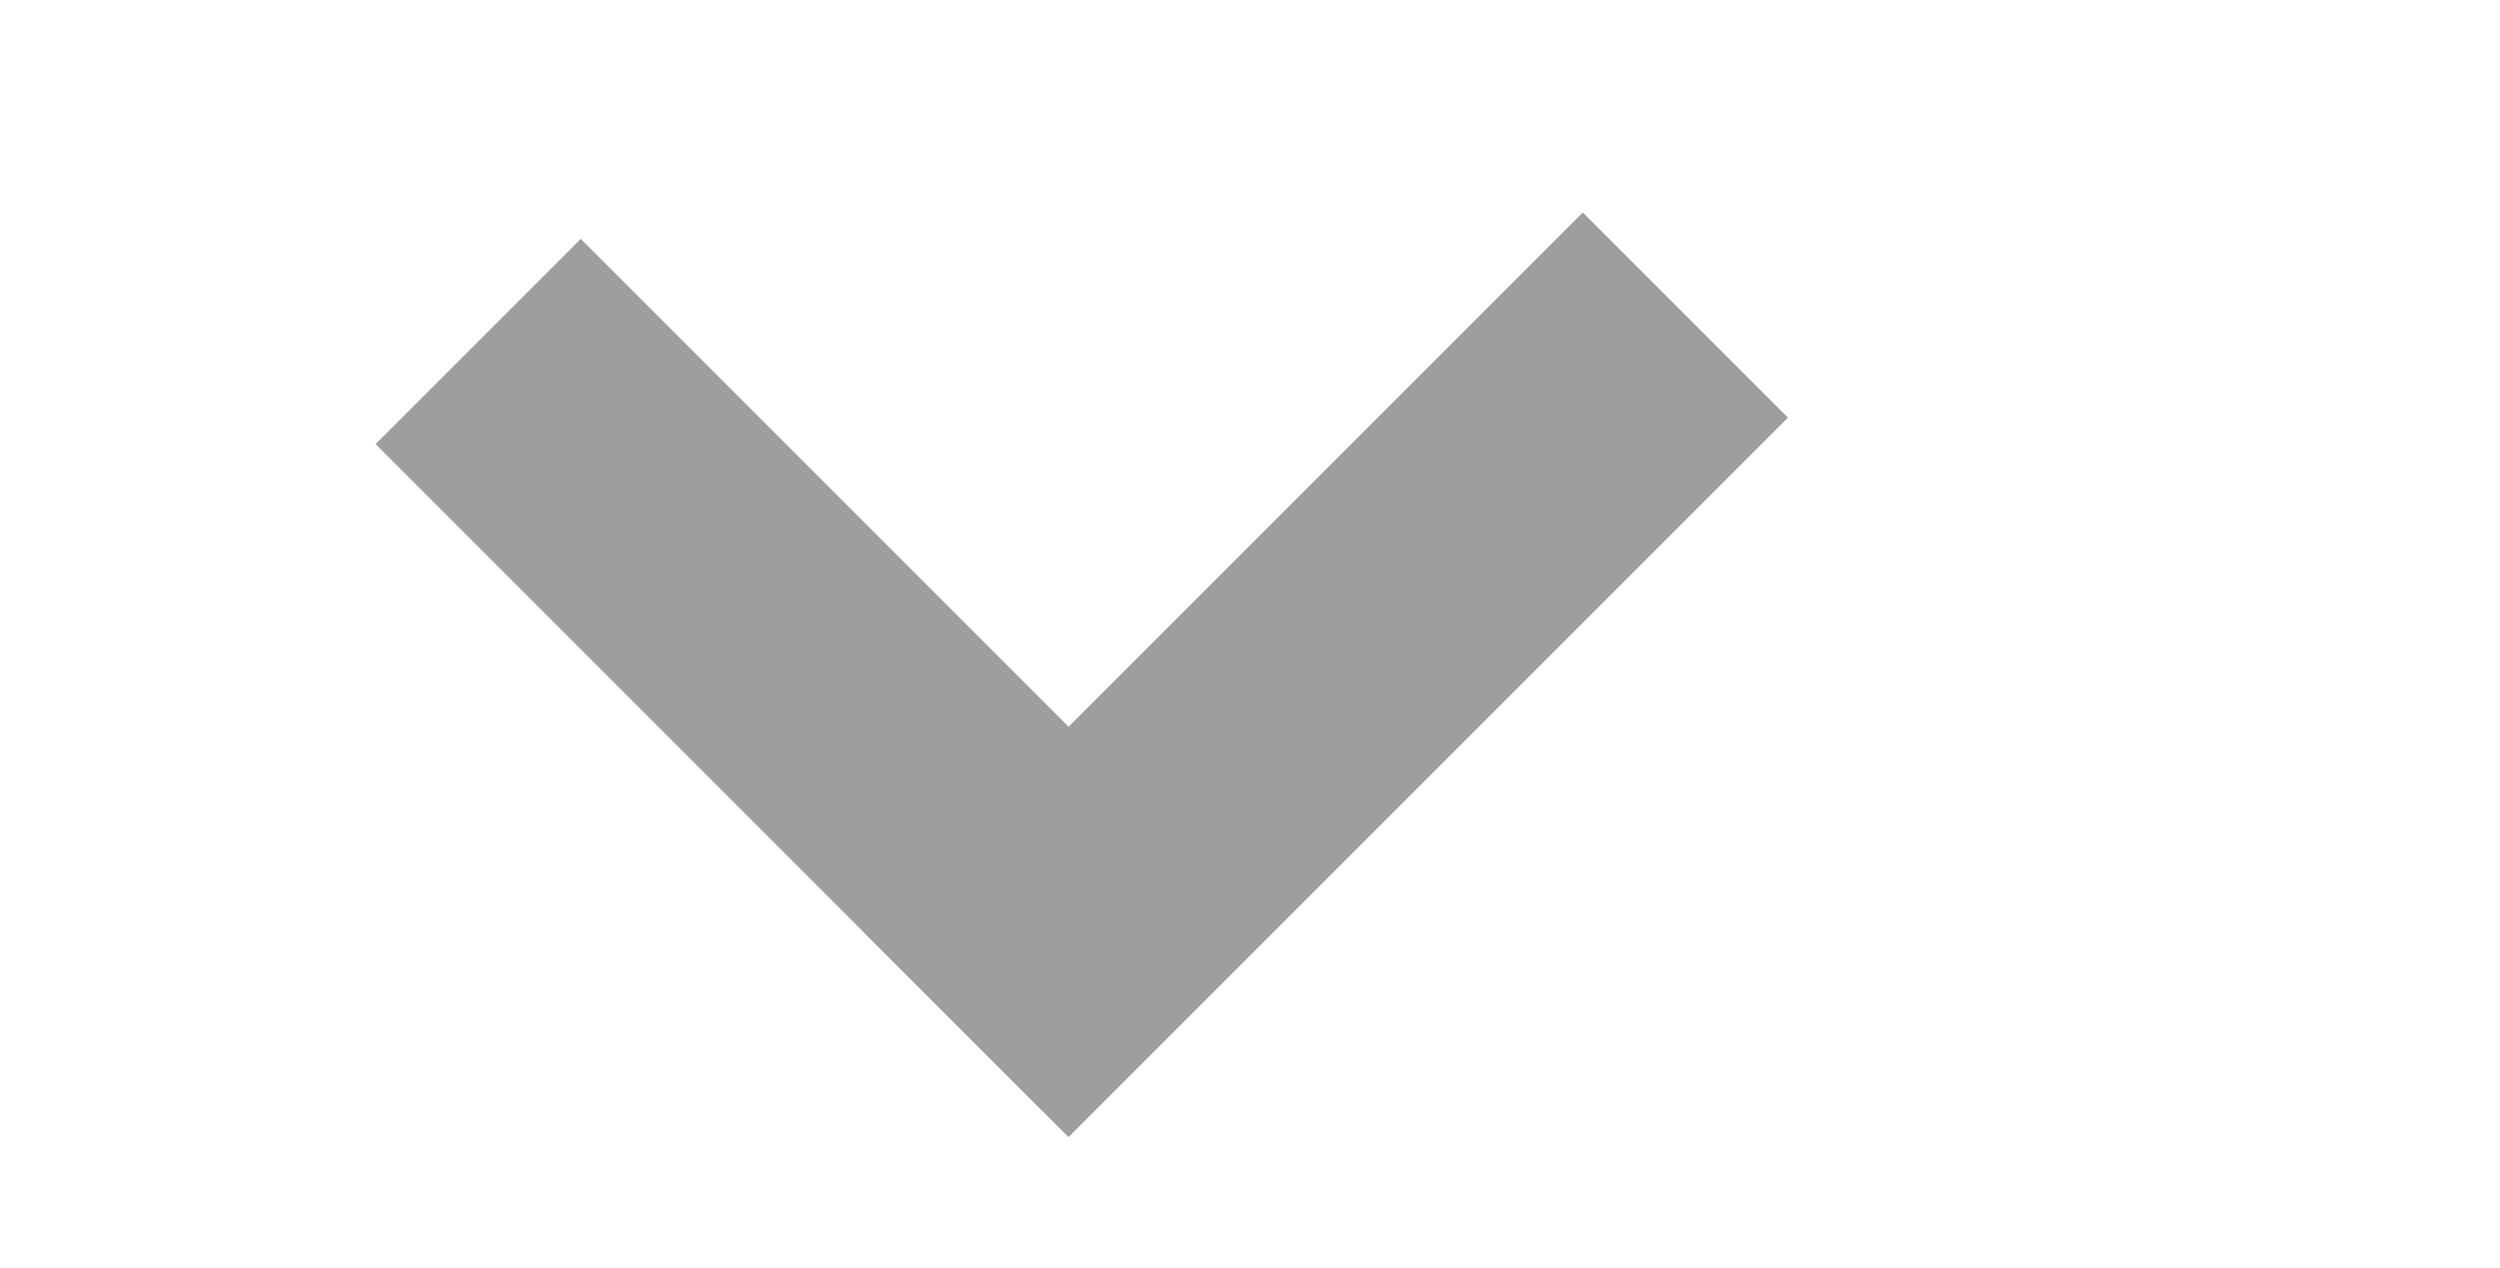
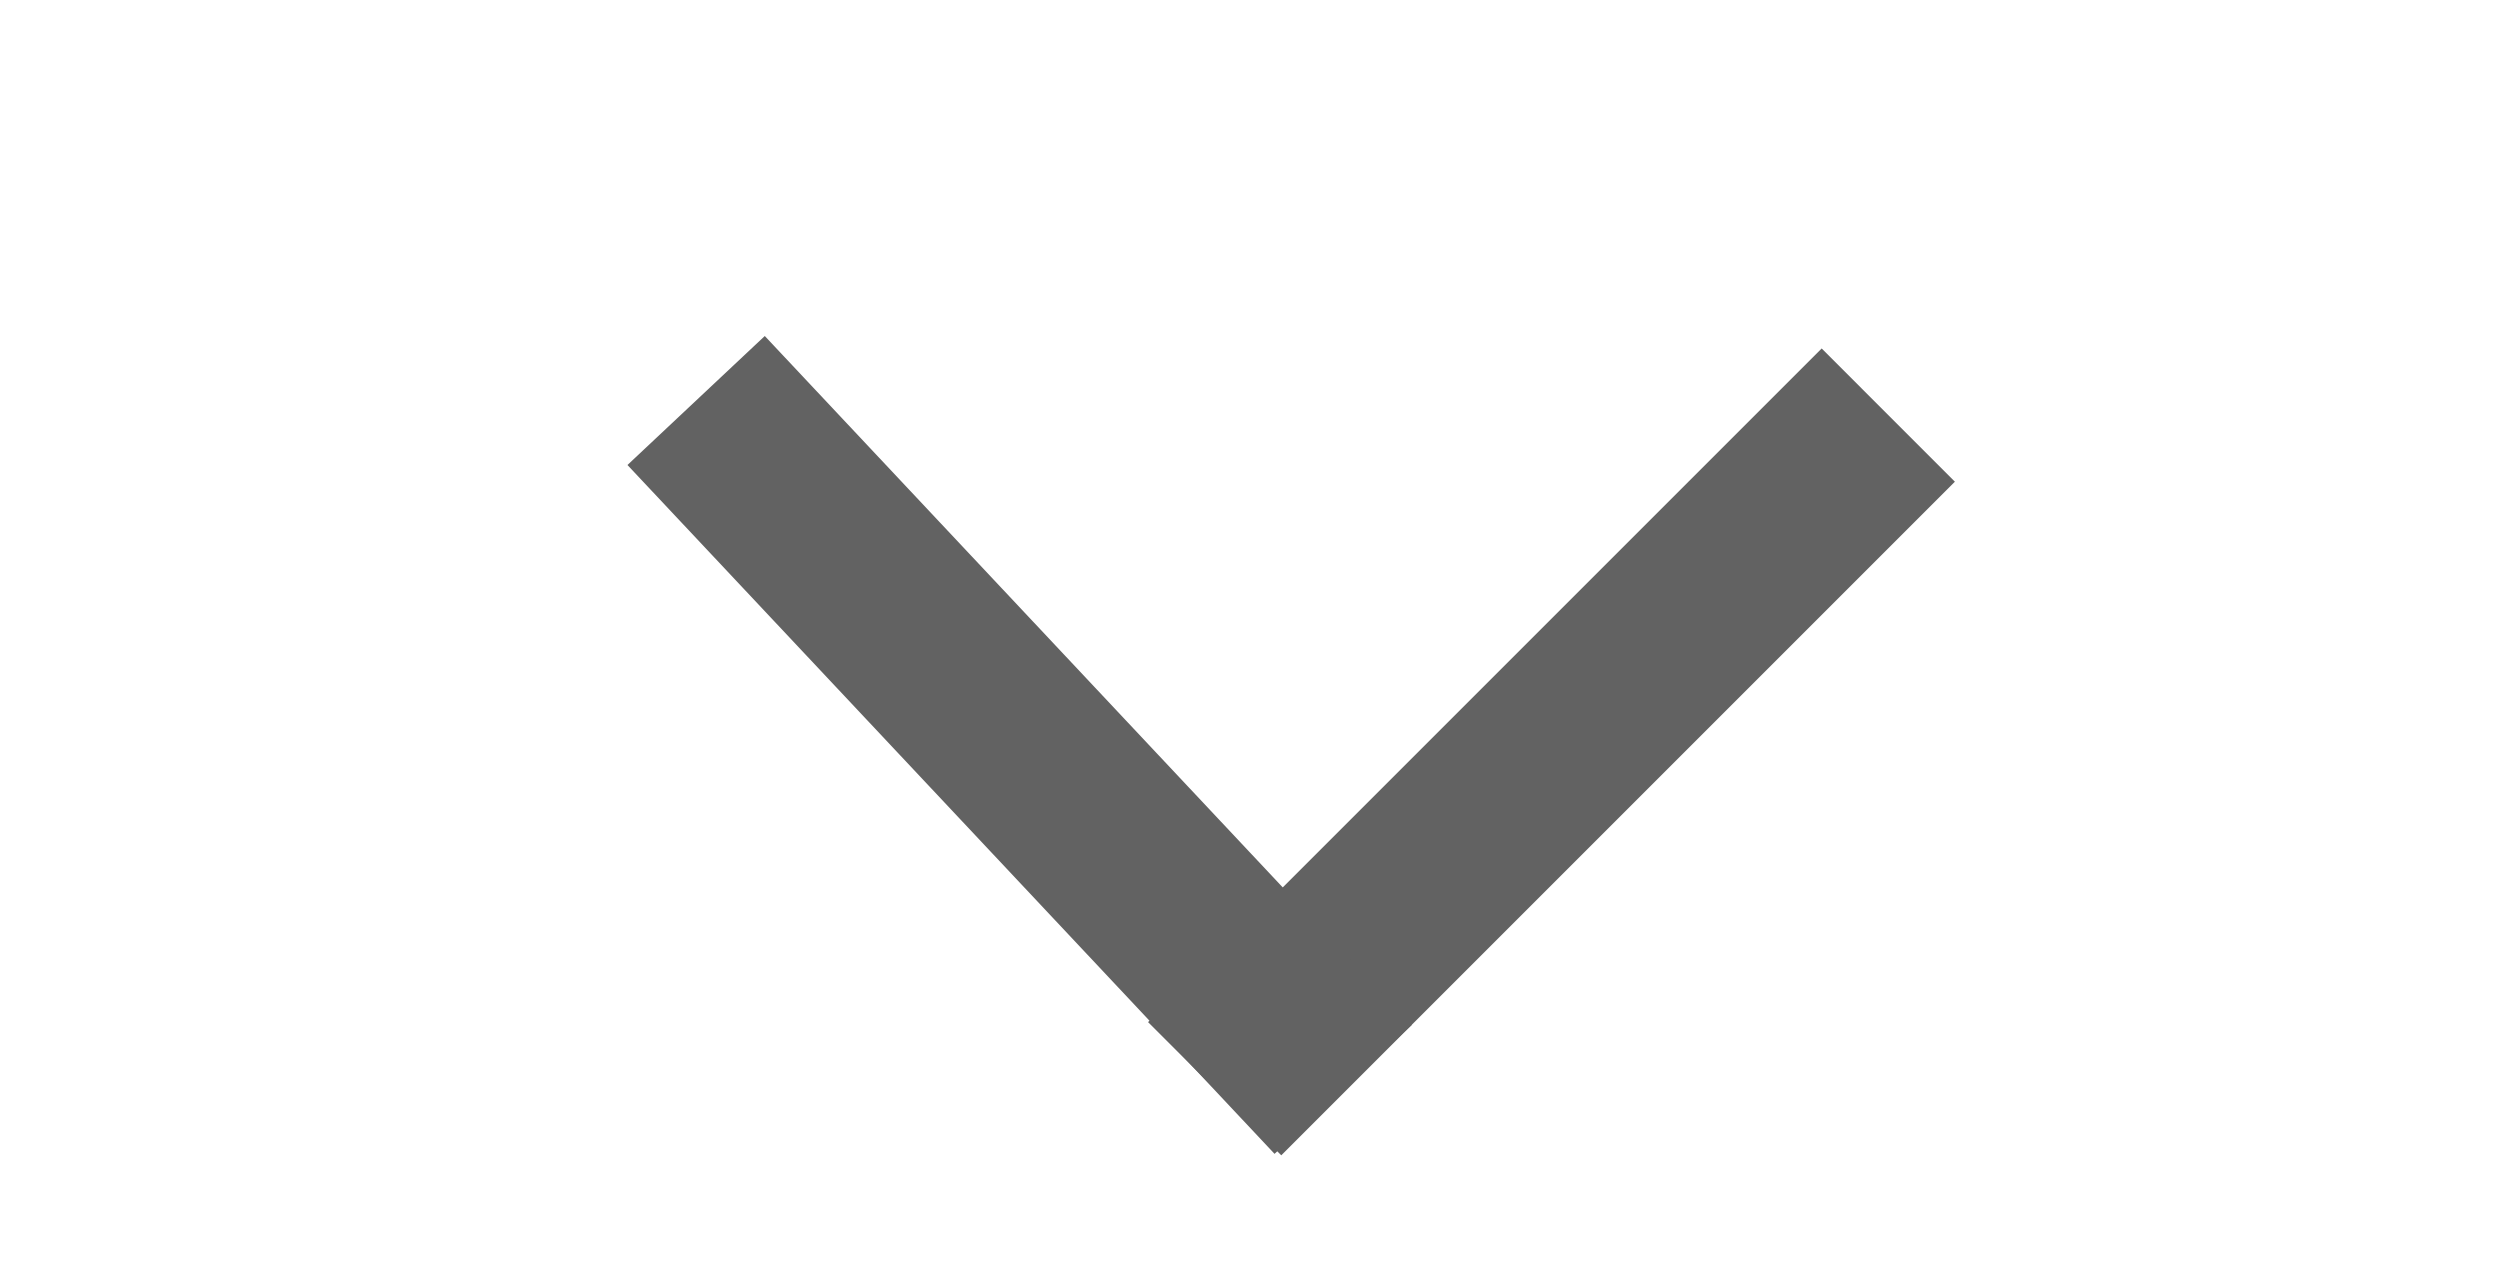
<svg xmlns="http://www.w3.org/2000/svg" id="Layer_1" data-name="Layer 1" width="72.98" height="37" viewBox="0 0 72.98 37">
  <defs>
-     <style>.cls-1{fill:#9f9d9d;}</style>
+     <style>.cls-1{fill:#626262;}</style>
  </defs>
-   <rect class="cls-1" x="19.46" y="5.93" width="8.47" height="27.54" transform="translate(54.38 16.88) rotate(135)" />
-   <rect class="cls-1" x="34.46" y="4.85" width="8.47" height="29.7" transform="translate(52.13 60.99) rotate(-135)" />
+   <rect class="cls-1" x="42.54" y="8.05" width="5.5" height="27.81" transform="translate(28.79 -25.6) rotate(45)" />
+   <rect class="cls-1" x="27.02" y="7.95" width="5.5" height="27.59" transform="translate(-6.82 26.28) rotate(-43.21)" />
</svg>
